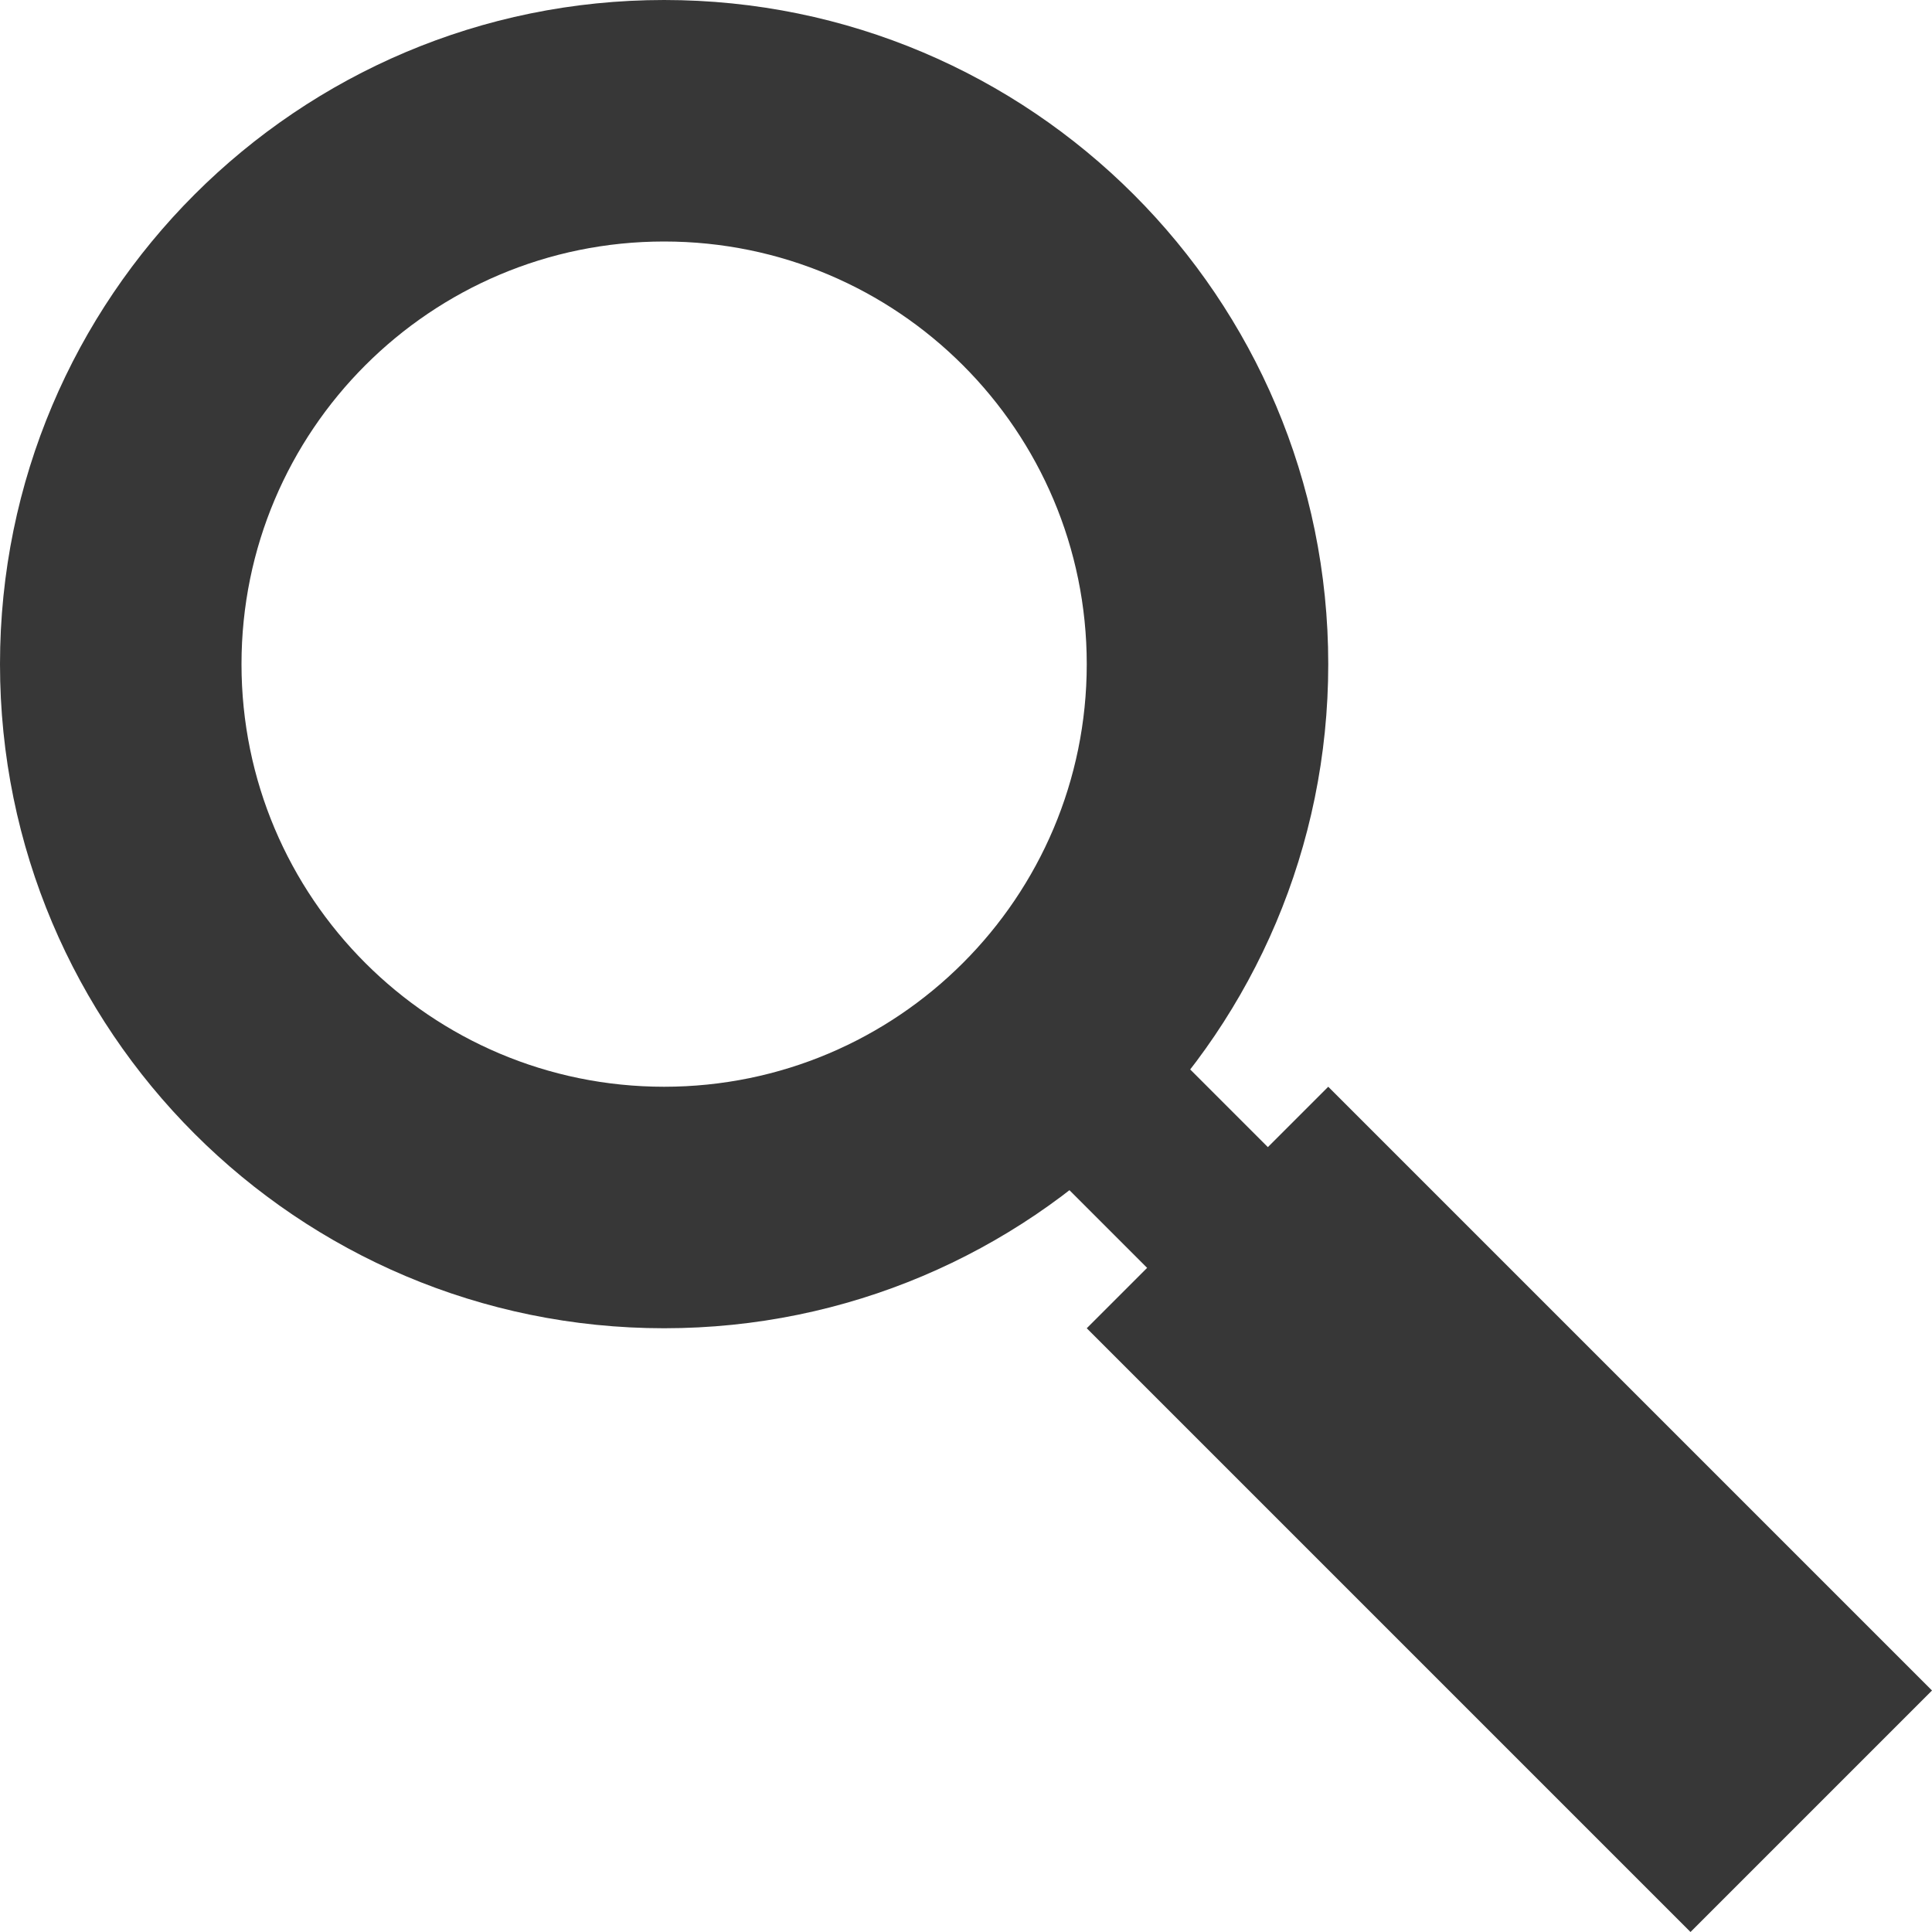
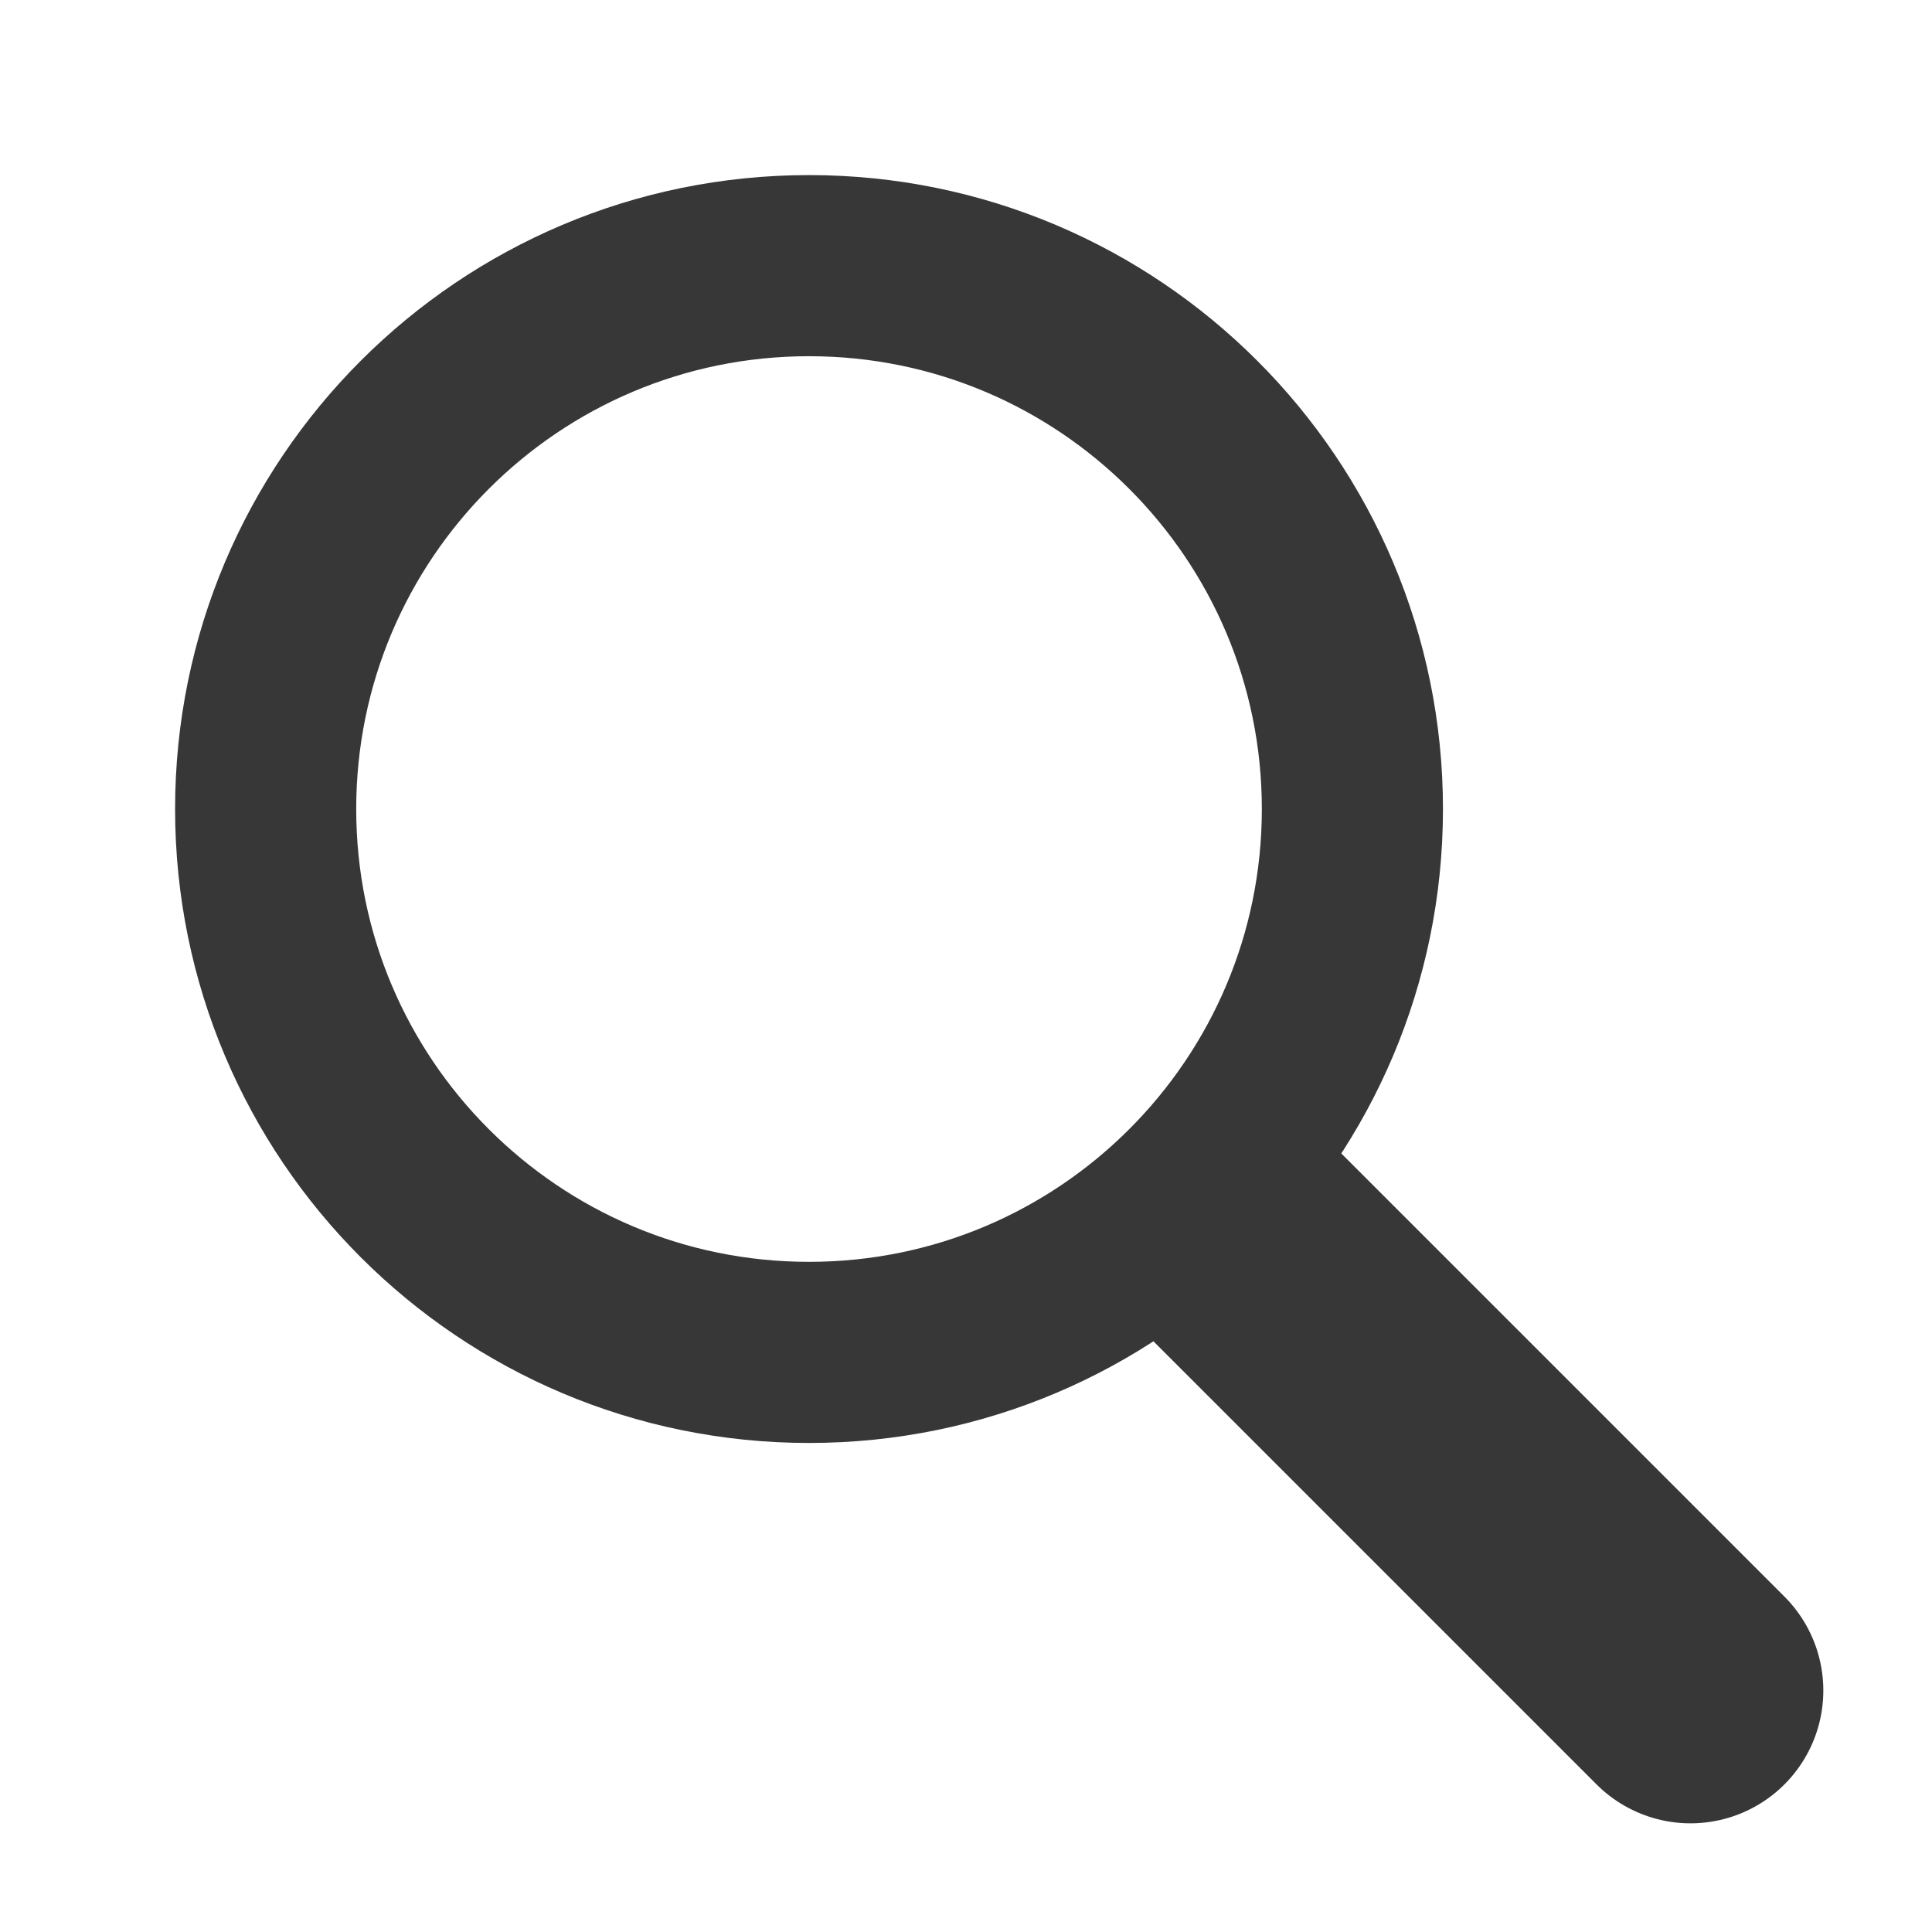
- <svg xmlns="http://www.w3.org/2000/svg" width="16" height="16" viewBox="0 0 16 16" id="svg2" version="1.1">
-   <g transform="matrix(-.5 0 0 .5 17 0)" id="layer3" style="display:inline">
-     <path style="fill:#373737;fill-opacity:1;fill-rule:evenodd;stroke:none;stroke-width:1px;stroke-linecap:butt;stroke-linejoin:miter;stroke-opacity:1" d="m18 18-4 4-2-2 4-4z" id="path4153" />
-     <path style="fill:#373737;fill-opacity:1;fill-rule:evenodd;stroke:none;stroke-width:1px;stroke-linecap:butt;stroke-linejoin:miter;stroke-opacity:1" d="m12 18 4 4L6 32l-4-4z" id="path4155" />
-     <path id="path867" d="M23 0a11 11 0 0 1 11 11 11 11 0 0 1-11 11 11 11 0 0 1-11-11A11 11 0 0 1 23 0zm0 4a7 7 0 0 0-7 7 7 7 0 0 0 7 7 7 7 0 0 0 7-7 7 7 0 0 0-7-7z" style="opacity:1;vector-effect:none;fill:#373737;fill-opacity:1;stroke:none;stroke-width:1;stroke-linecap:square;stroke-linejoin:bevel;stroke-miterlimit:4;stroke-dasharray:none;stroke-dashoffset:3.2;stroke-opacity:1" />
+ <svg xmlns="http://www.w3.org/2000/svg" width="16" height="16" viewBox="0 0 16 16">
+   <g stroke="#373737" stroke-width="1.5" stroke-linecap="round" stroke-linejoin="round" fill="none">
+     <circle cx="6.7" cy="6.7" r="4.5" />
+     <path d="M10.2 10.2 L14 14" stroke-width="2.2" />
  </g>
</svg>
